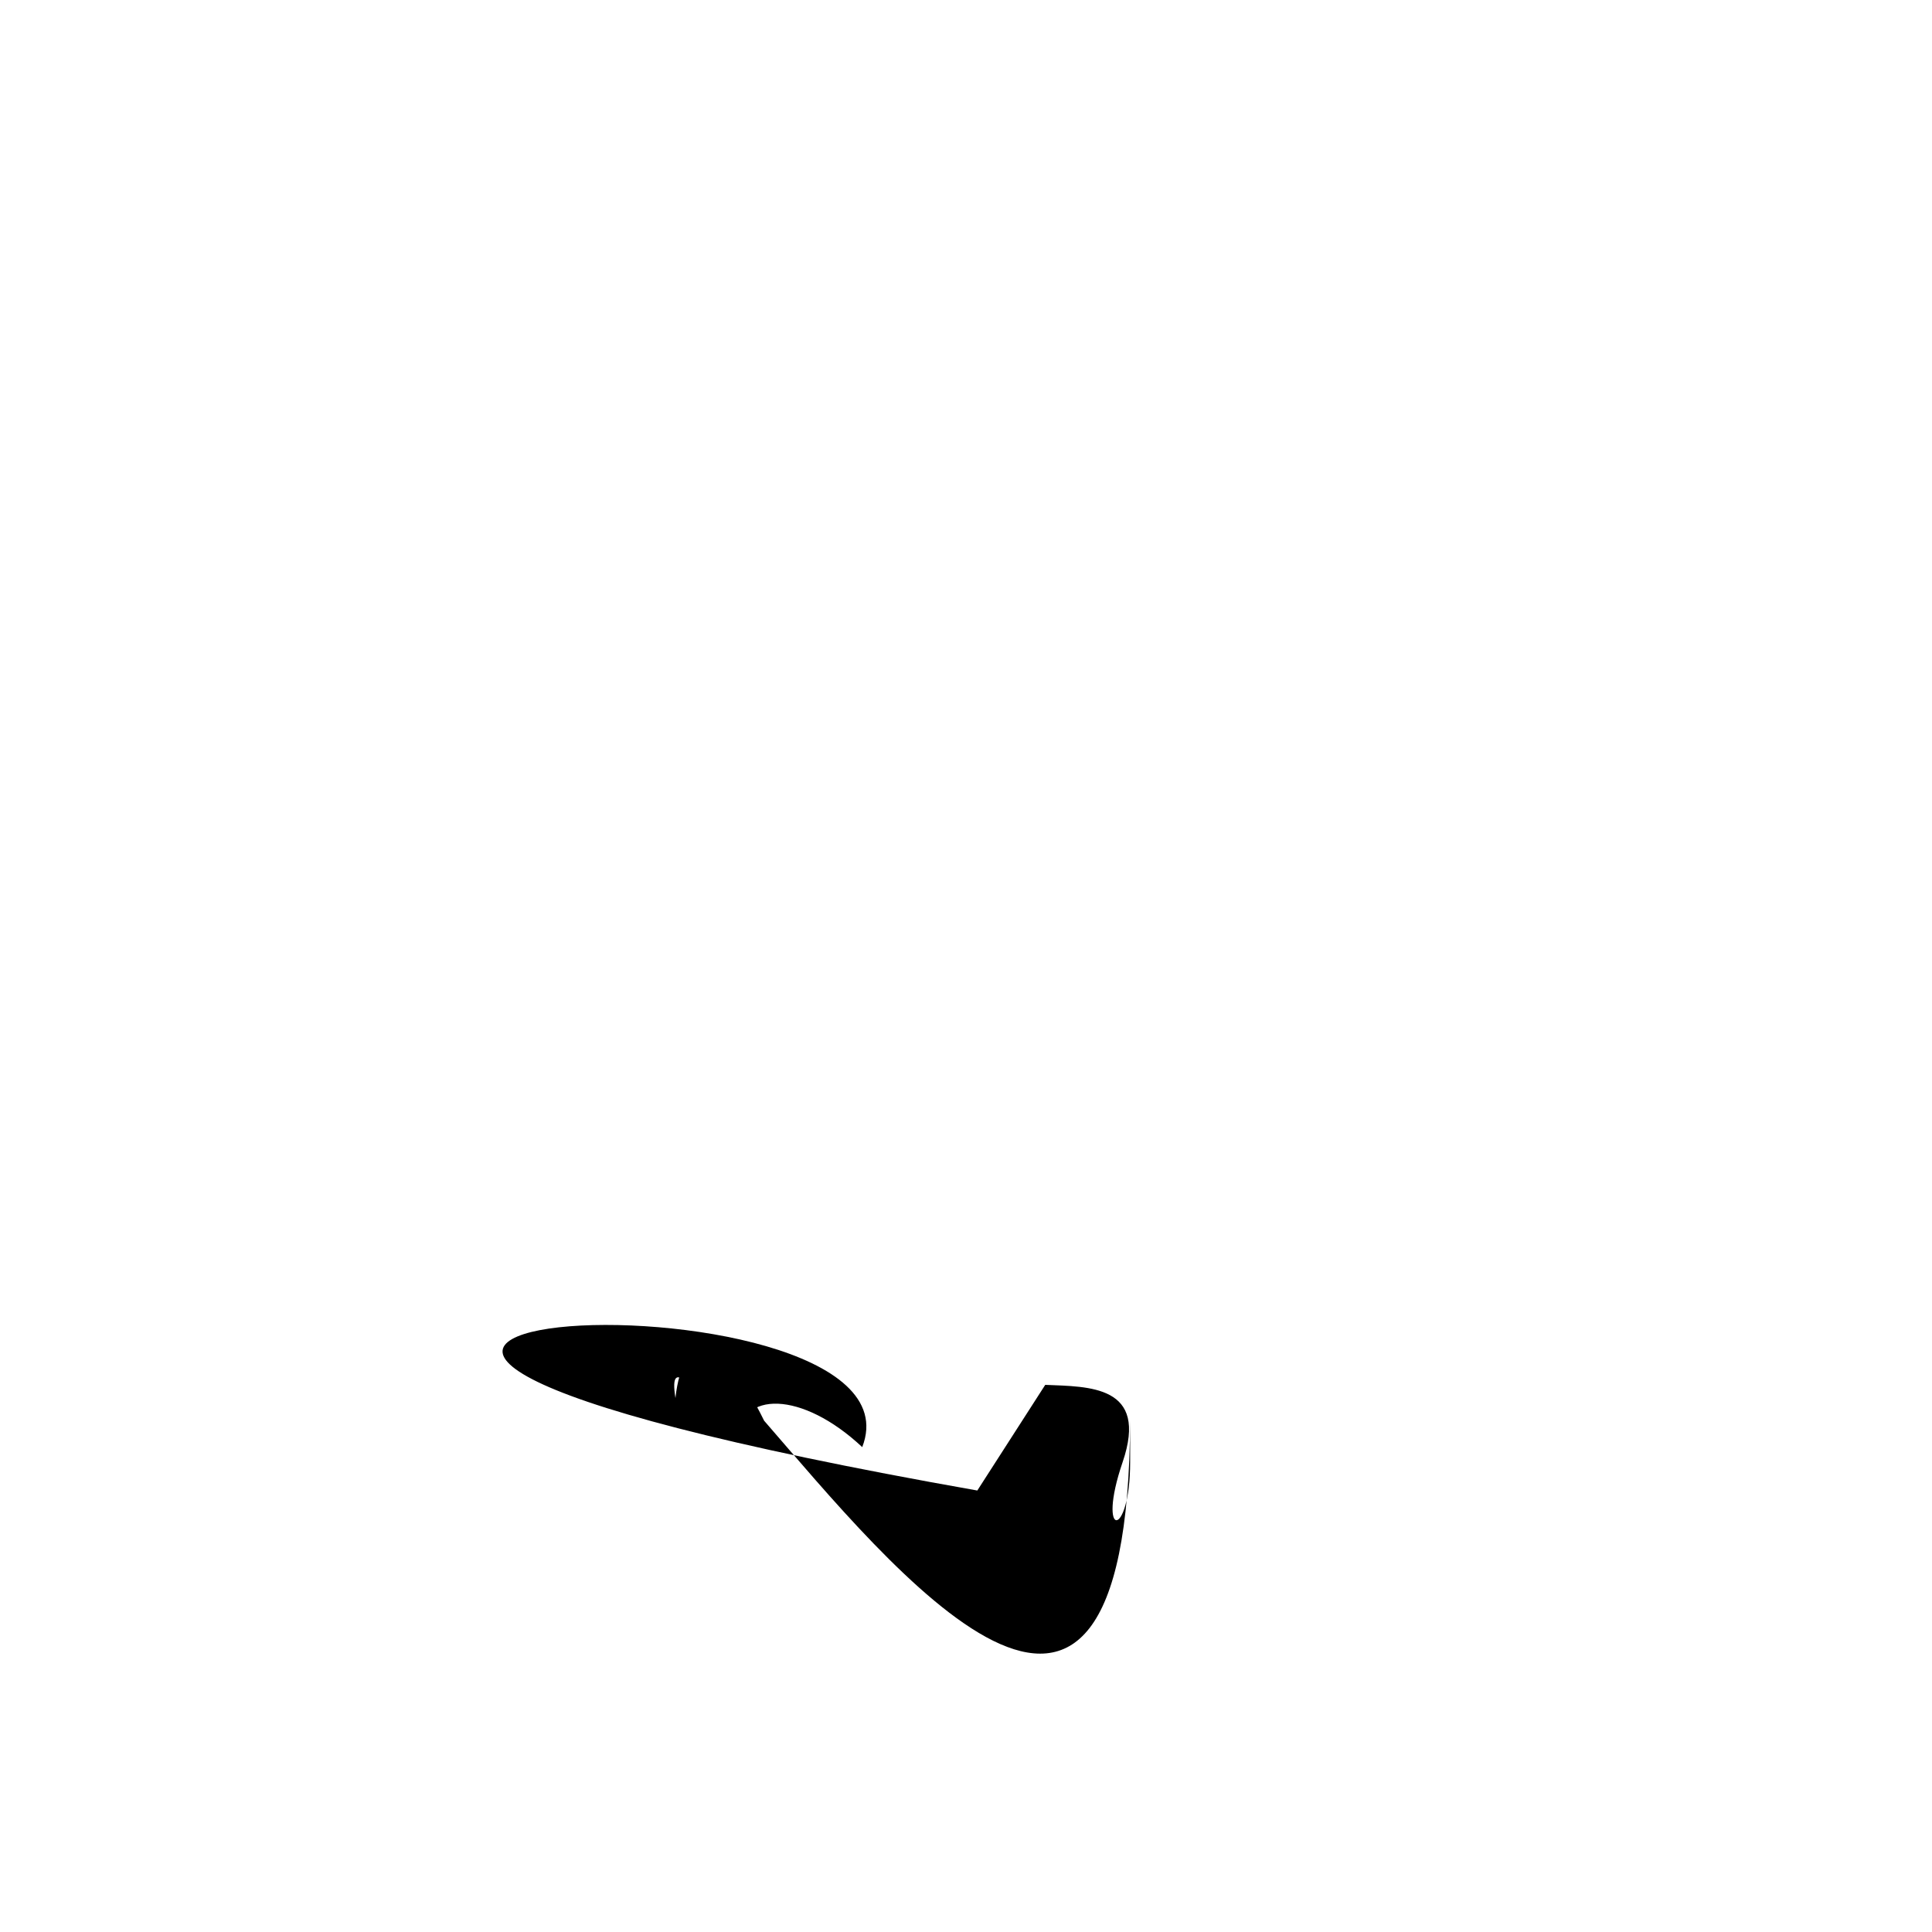
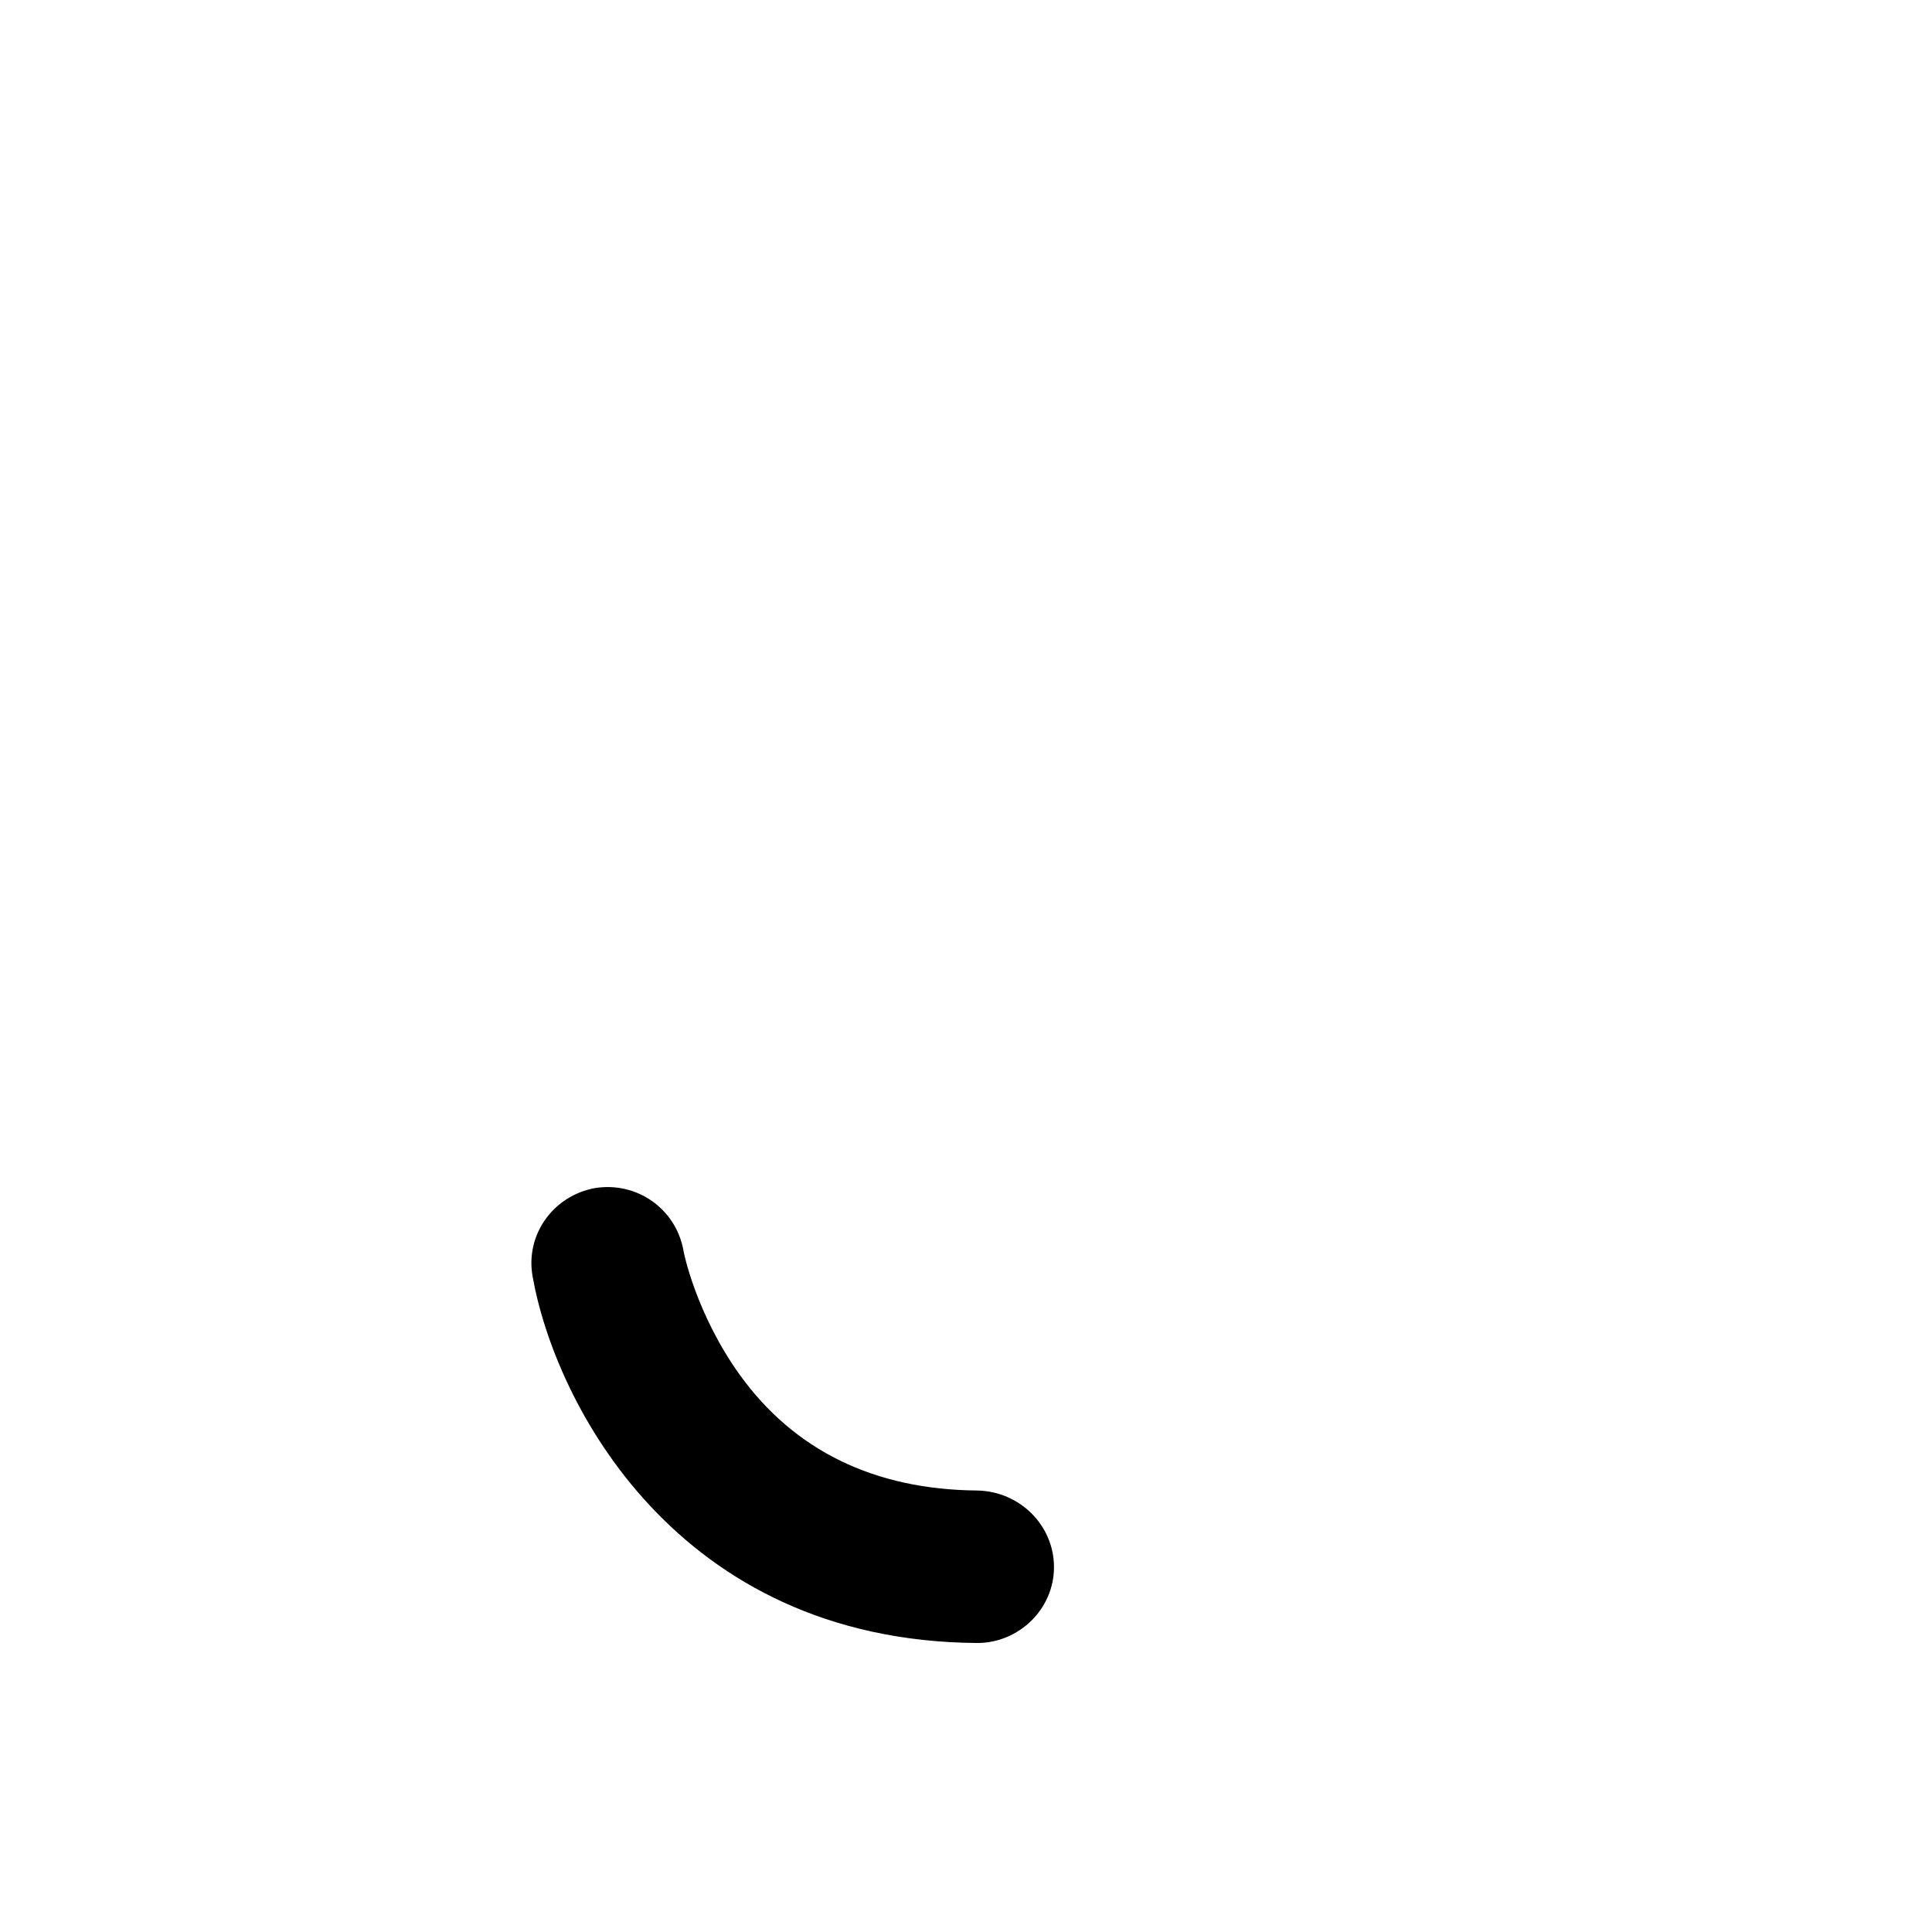
<svg xmlns="http://www.w3.org/2000/svg" viewBox="0 0 1024 1024">
-   <path d=" M518 790 c-550-97-21-126-61-23 -32-30-65-30-66-4 -22-25-37-47-33-22 c4-37 25-33 47 12 c66 76 193 235 194 0 v22 c0 41-18 41-4 0 s-18-40-41-41 z" />
+   <path d=" M518 790 c-54.631-0.451-97.072-21.22-125.968-61.404-23.026-32.056-29.799-65.016-29.799-65.919-4.063-22.123-24.832-36.571-46.956-32.959-22.123 4.063-37.023 24.832-32.959 46.956 11.739 66.37 75.852 192.79 235.231 194.145 0 0 0.451 0 0.451 0 22.123 0 40.635-18.060 40.635-40.183s-18.060-40.183-40.635-40.635z" />
</svg>
